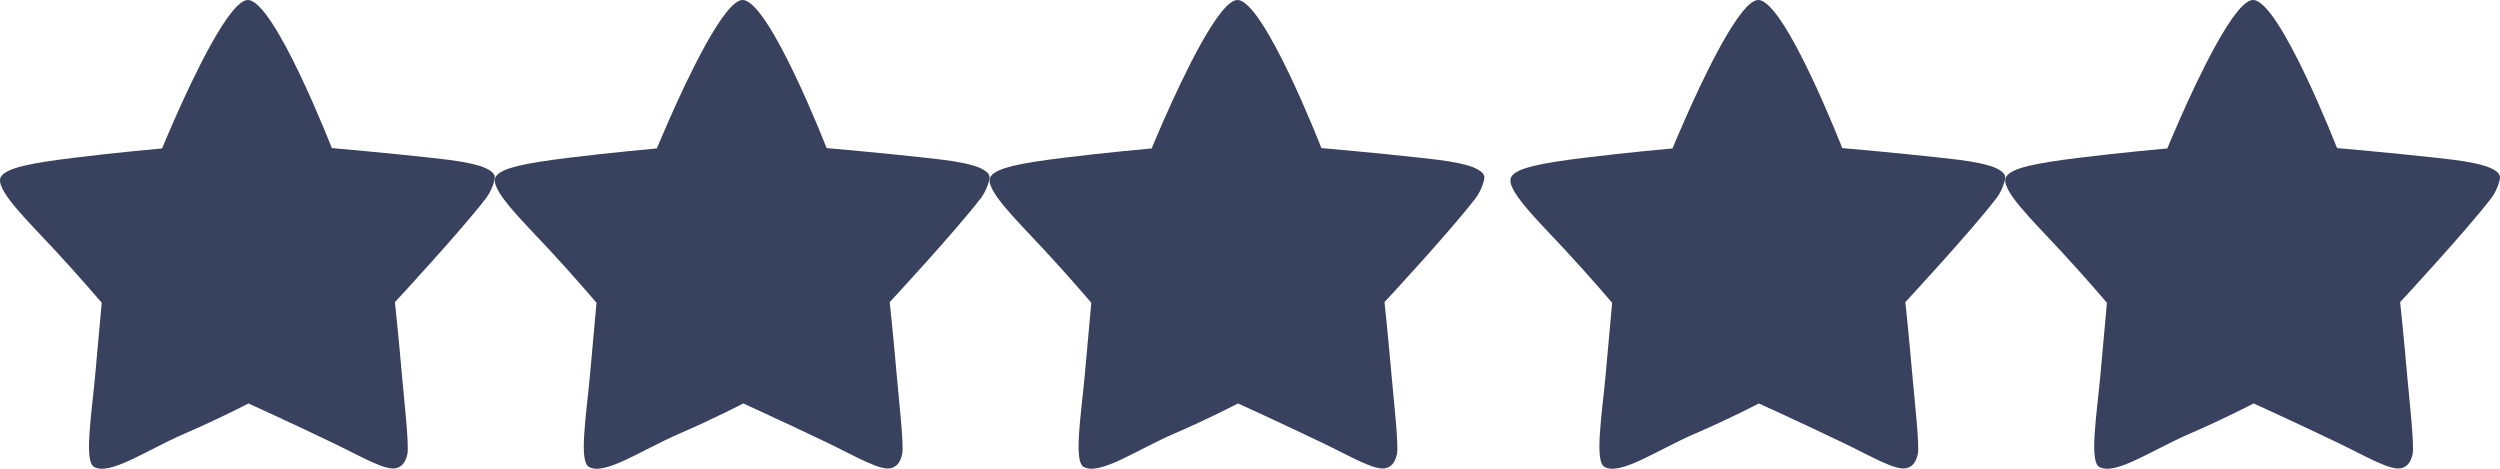
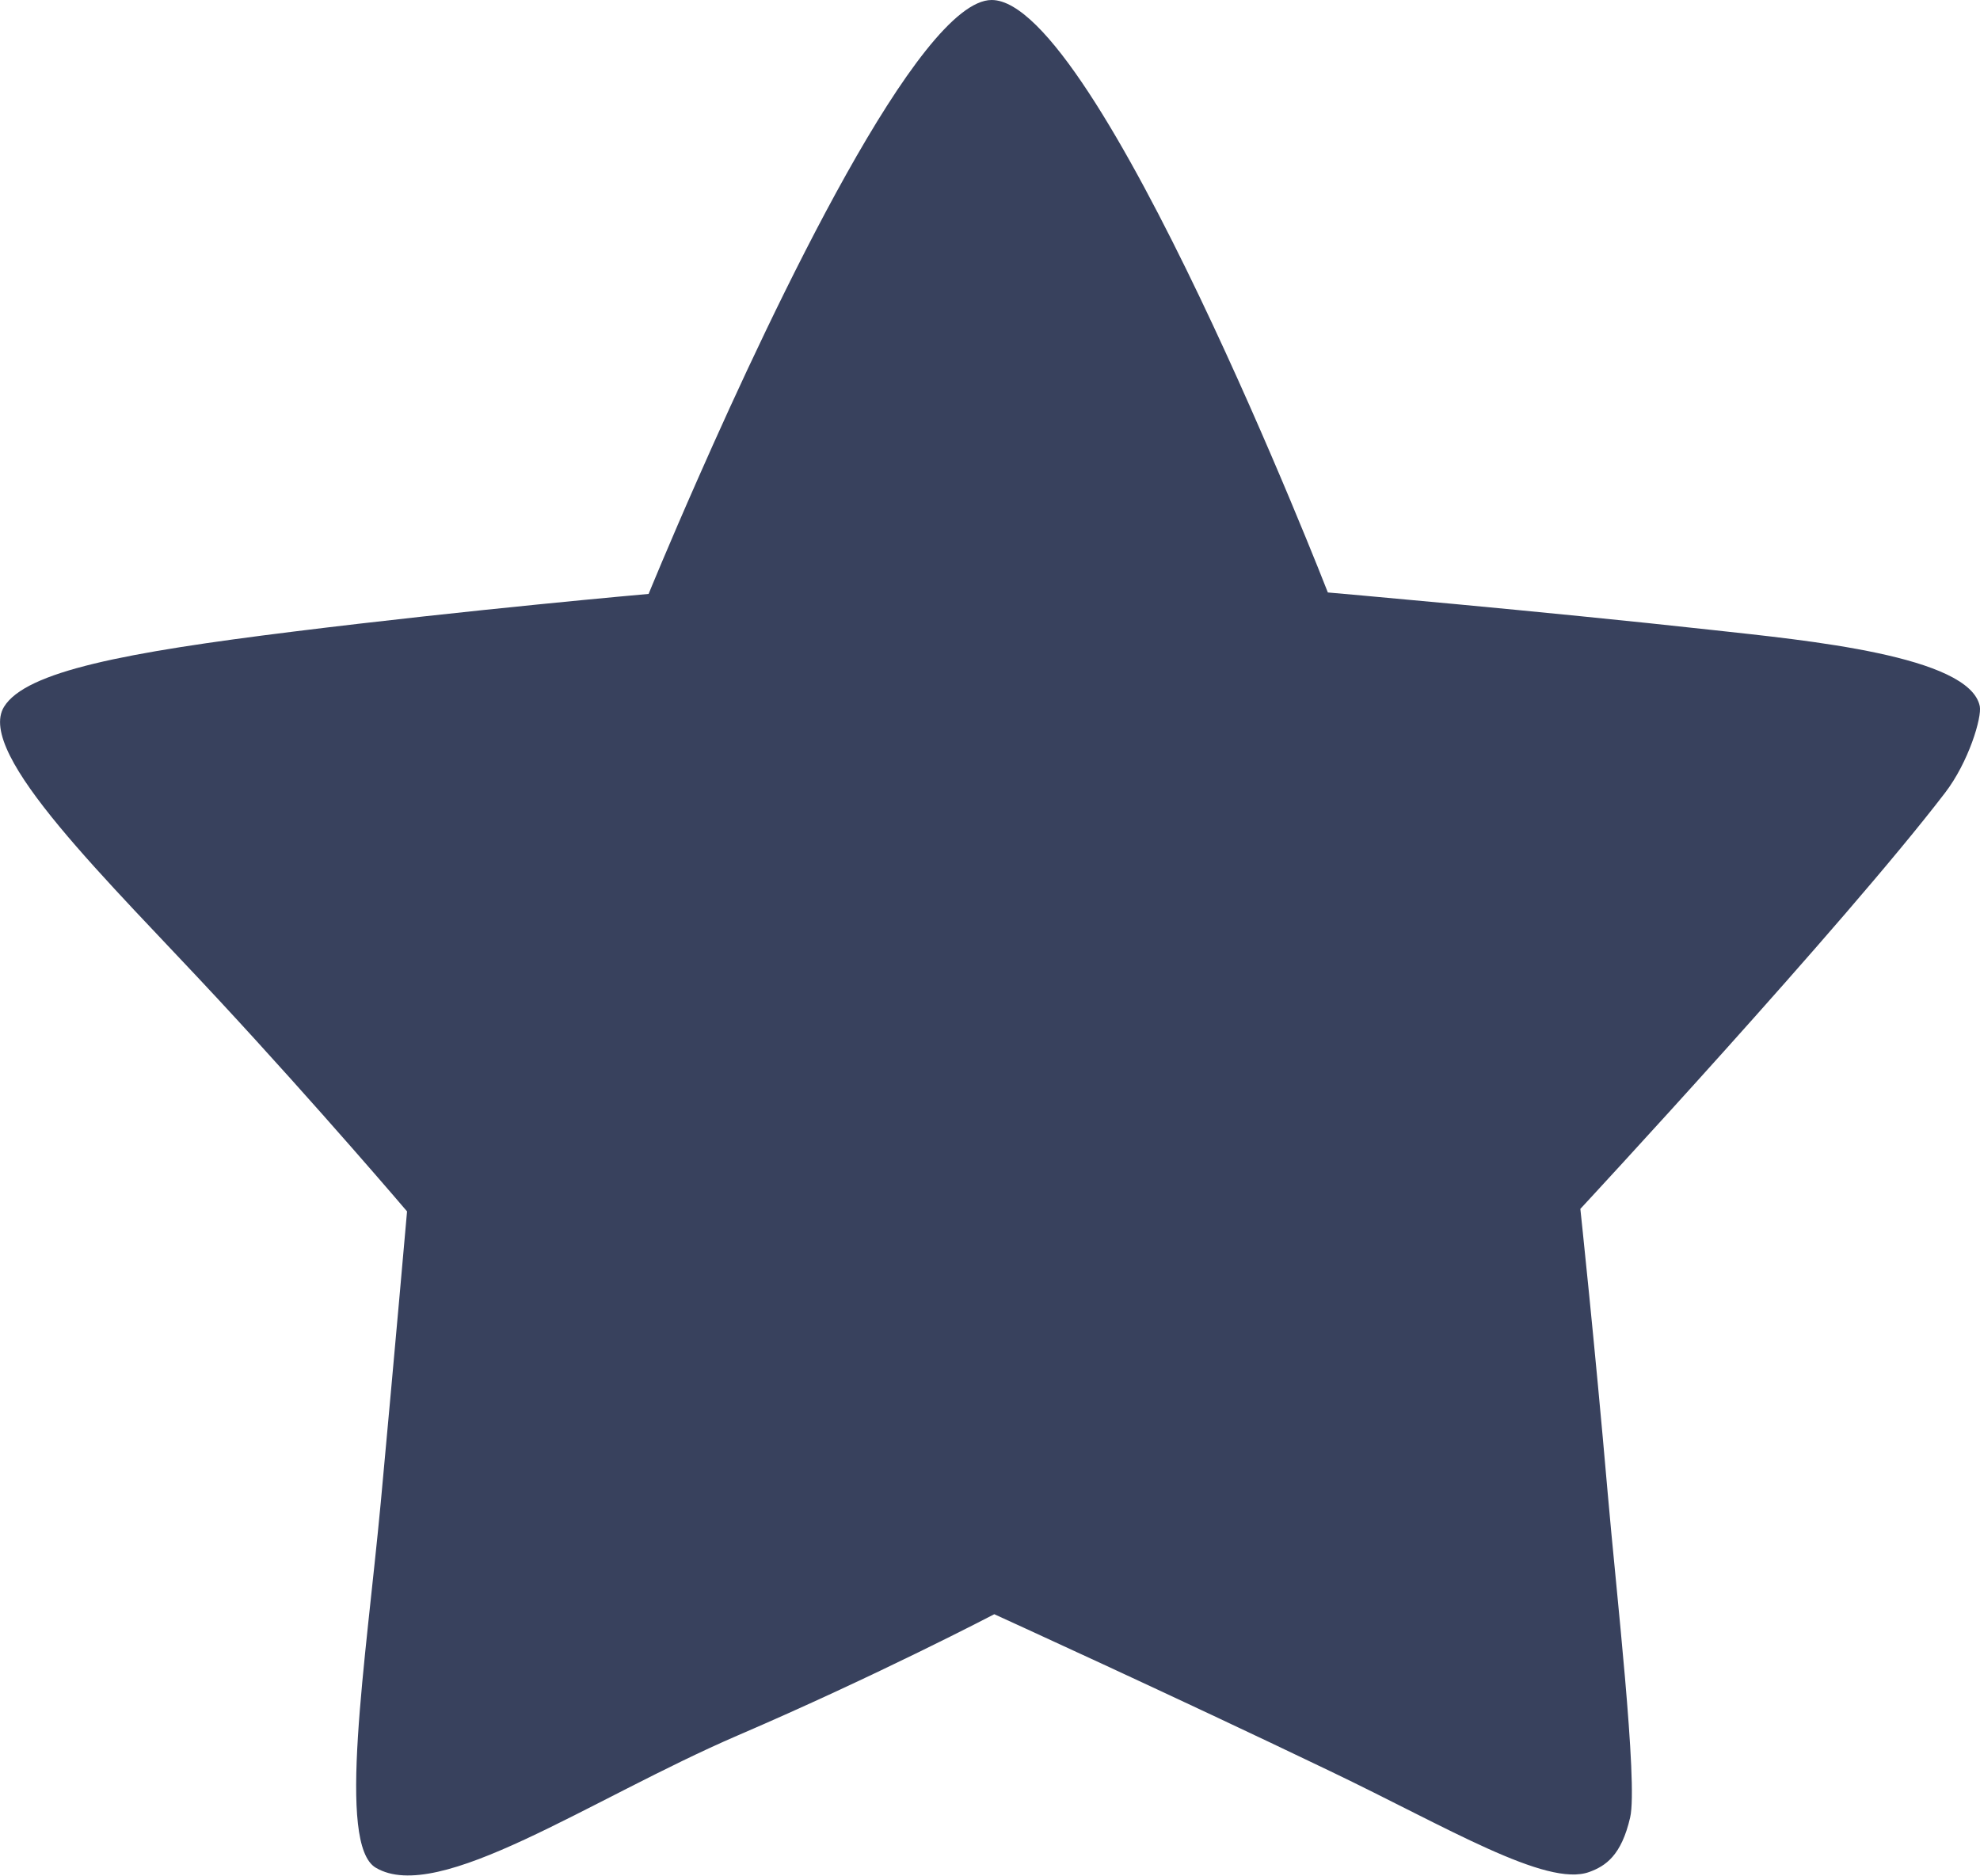
- <svg xmlns="http://www.w3.org/2000/svg" width="96" height="18" viewBox="0 0 96 18" fill="none">
+ <svg xmlns="http://www.w3.org/2000/svg" width="19" height="18" viewBox="0 0 19 18" fill="none">
  <path fill-rule="evenodd" clip-rule="evenodd" d="M6.699 4.59C7.43 2.931 8.82 0 9.516 0C10.527 -0.001 12.742 5.686 12.742 5.686C12.742 5.686 14.792 5.865 16.449 6.048C17.329 6.145 18.9 6.293 18.998 6.778C19.019 6.883 18.893 7.312 18.663 7.611C17.69 8.881 15.165 11.602 15.165 11.602C15.165 11.602 15.304 12.902 15.427 14.325C15.506 15.245 15.72 17.108 15.643 17.442C15.559 17.808 15.407 17.909 15.25 17.966C14.838 18.116 13.883 17.534 12.768 17C11.249 16.27 9.541 15.492 9.541 15.492C9.541 15.492 8.415 16.081 7.08 16.655C5.654 17.27 4.209 18.282 3.606 17.925C3.23 17.703 3.509 15.964 3.654 14.418C3.789 12.959 3.906 11.626 3.906 11.626C3.906 11.626 3.07 10.643 2.096 9.593C1.044 8.458 -0.239 7.233 0.039 6.783C0.248 6.443 1.205 6.261 2.812 6.062C4.519 5.85 6.224 5.7 6.224 5.7C6.224 5.7 6.41 5.244 6.699 4.59Z" fill="#38415D" />
-   <path fill-rule="evenodd" clip-rule="evenodd" d="M25.699 4.59C26.43 2.931 27.82 0 28.516 0C29.527 -0.001 31.742 5.686 31.742 5.686C31.742 5.686 33.792 5.865 35.449 6.048C36.329 6.145 37.9 6.293 37.998 6.778C38.019 6.883 37.893 7.312 37.663 7.611C36.69 8.881 34.165 11.602 34.165 11.602C34.165 11.602 34.304 12.902 34.427 14.325C34.506 15.245 34.72 17.108 34.643 17.442C34.559 17.808 34.407 17.909 34.25 17.966C33.838 18.116 32.883 17.534 31.768 17C30.249 16.27 28.541 15.492 28.541 15.492C28.541 15.492 27.415 16.081 26.08 16.655C24.654 17.27 23.209 18.282 22.607 17.925C22.23 17.703 22.509 15.964 22.654 14.418C22.789 12.959 22.906 11.626 22.906 11.626C22.906 11.626 22.07 10.643 21.096 9.593C20.044 8.458 18.761 7.233 19.039 6.783C19.248 6.443 20.205 6.261 21.812 6.062C23.519 5.85 25.224 5.7 25.224 5.7C25.224 5.7 25.41 5.244 25.699 4.59Z" fill="#38415D" />
-   <path fill-rule="evenodd" clip-rule="evenodd" d="M44.699 4.59C45.43 2.931 46.82 0 47.516 0C48.527 -0.001 50.742 5.686 50.742 5.686C50.742 5.686 52.792 5.865 54.449 6.048C55.329 6.145 56.9 6.293 56.998 6.778C57.019 6.883 56.893 7.312 56.663 7.611C55.69 8.881 53.165 11.602 53.165 11.602C53.165 11.602 53.304 12.902 53.427 14.325C53.506 15.245 53.72 17.108 53.643 17.442C53.559 17.808 53.407 17.909 53.25 17.966C52.838 18.116 51.883 17.534 50.768 17C49.249 16.27 47.541 15.492 47.541 15.492C47.541 15.492 46.415 16.081 45.08 16.655C43.654 17.27 42.209 18.282 41.606 17.925C41.23 17.703 41.509 15.964 41.654 14.418C41.789 12.959 41.906 11.626 41.906 11.626C41.906 11.626 41.07 10.643 40.096 9.593C39.044 8.458 37.761 7.233 38.039 6.783C38.248 6.443 39.205 6.261 40.812 6.062C42.519 5.85 44.224 5.7 44.224 5.7C44.224 5.7 44.41 5.244 44.699 4.59Z" fill="#38415D" />
-   <path fill-rule="evenodd" clip-rule="evenodd" d="M64.699 4.59C65.43 2.931 66.82 0 67.516 0C68.527 -0.001 70.742 5.686 70.742 5.686C70.742 5.686 72.792 5.865 74.449 6.048C75.329 6.145 76.9 6.293 76.998 6.778C77.019 6.883 76.893 7.312 76.663 7.611C75.69 8.881 73.165 11.602 73.165 11.602C73.165 11.602 73.304 12.902 73.427 14.325C73.506 15.245 73.72 17.108 73.643 17.442C73.559 17.808 73.407 17.909 73.25 17.966C72.838 18.116 71.883 17.534 70.768 17C69.249 16.27 67.541 15.492 67.541 15.492C67.541 15.492 66.415 16.081 65.08 16.655C63.654 17.27 62.209 18.282 61.606 17.925C61.23 17.703 61.509 15.964 61.654 14.418C61.789 12.959 61.906 11.626 61.906 11.626C61.906 11.626 61.07 10.643 60.096 9.593C59.044 8.458 57.761 7.233 58.039 6.783C58.248 6.443 59.205 6.261 60.812 6.062C62.519 5.85 64.224 5.7 64.224 5.7C64.224 5.7 64.41 5.244 64.699 4.59Z" fill="#38415D" />
-   <path fill-rule="evenodd" clip-rule="evenodd" d="M83.699 4.59C84.43 2.931 85.82 0 86.516 0C87.527 -0.001 89.742 5.686 89.742 5.686C89.742 5.686 91.792 5.865 93.449 6.048C94.329 6.145 95.9 6.293 95.998 6.778C96.019 6.883 95.893 7.312 95.663 7.611C94.69 8.881 92.165 11.602 92.165 11.602C92.165 11.602 92.304 12.902 92.427 14.325C92.506 15.245 92.72 17.108 92.643 17.442C92.559 17.808 92.407 17.909 92.25 17.966C91.838 18.116 90.883 17.534 89.768 17C88.249 16.27 86.541 15.492 86.541 15.492C86.541 15.492 85.415 16.081 84.08 16.655C82.654 17.27 81.209 18.282 80.606 17.925C80.23 17.703 80.509 15.964 80.654 14.418C80.789 12.959 80.906 11.626 80.906 11.626C80.906 11.626 80.07 10.643 79.096 9.593C78.044 8.458 76.761 7.233 77.039 6.783C77.248 6.443 78.205 6.261 79.812 6.062C81.519 5.85 83.224 5.7 83.224 5.7C83.224 5.7 83.41 5.244 83.699 4.59Z" fill="#38415D" />
</svg>
